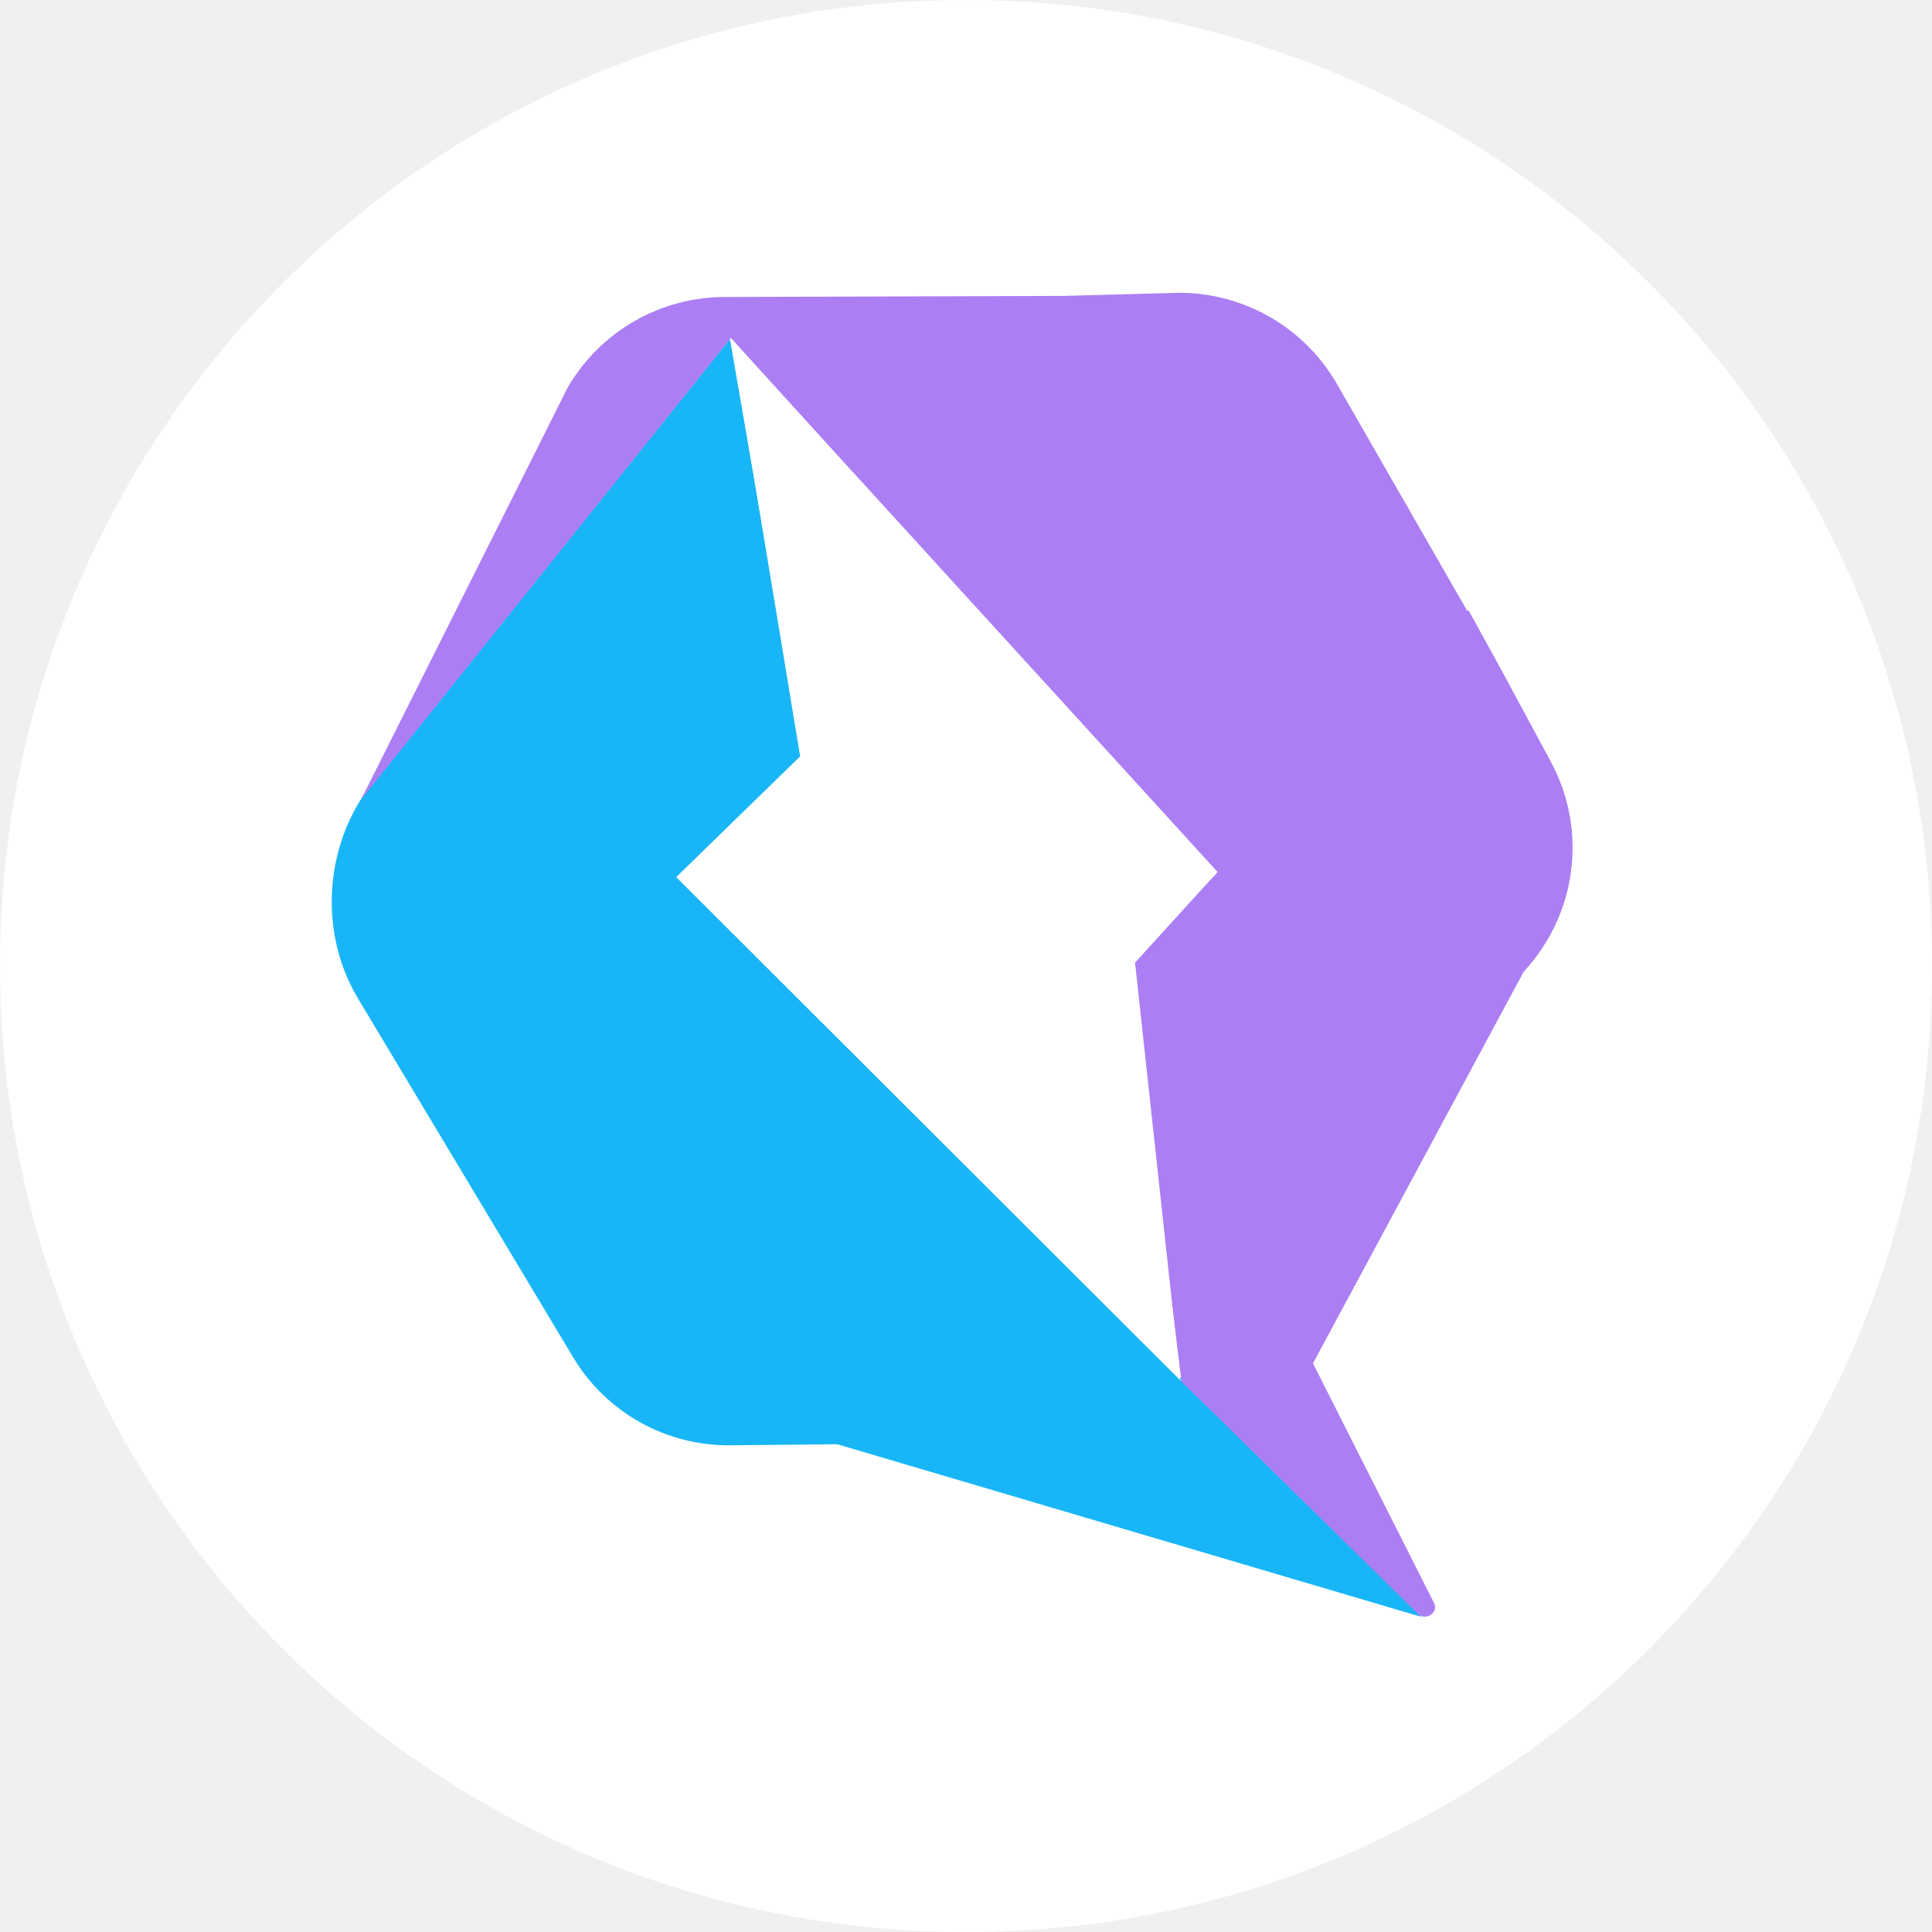
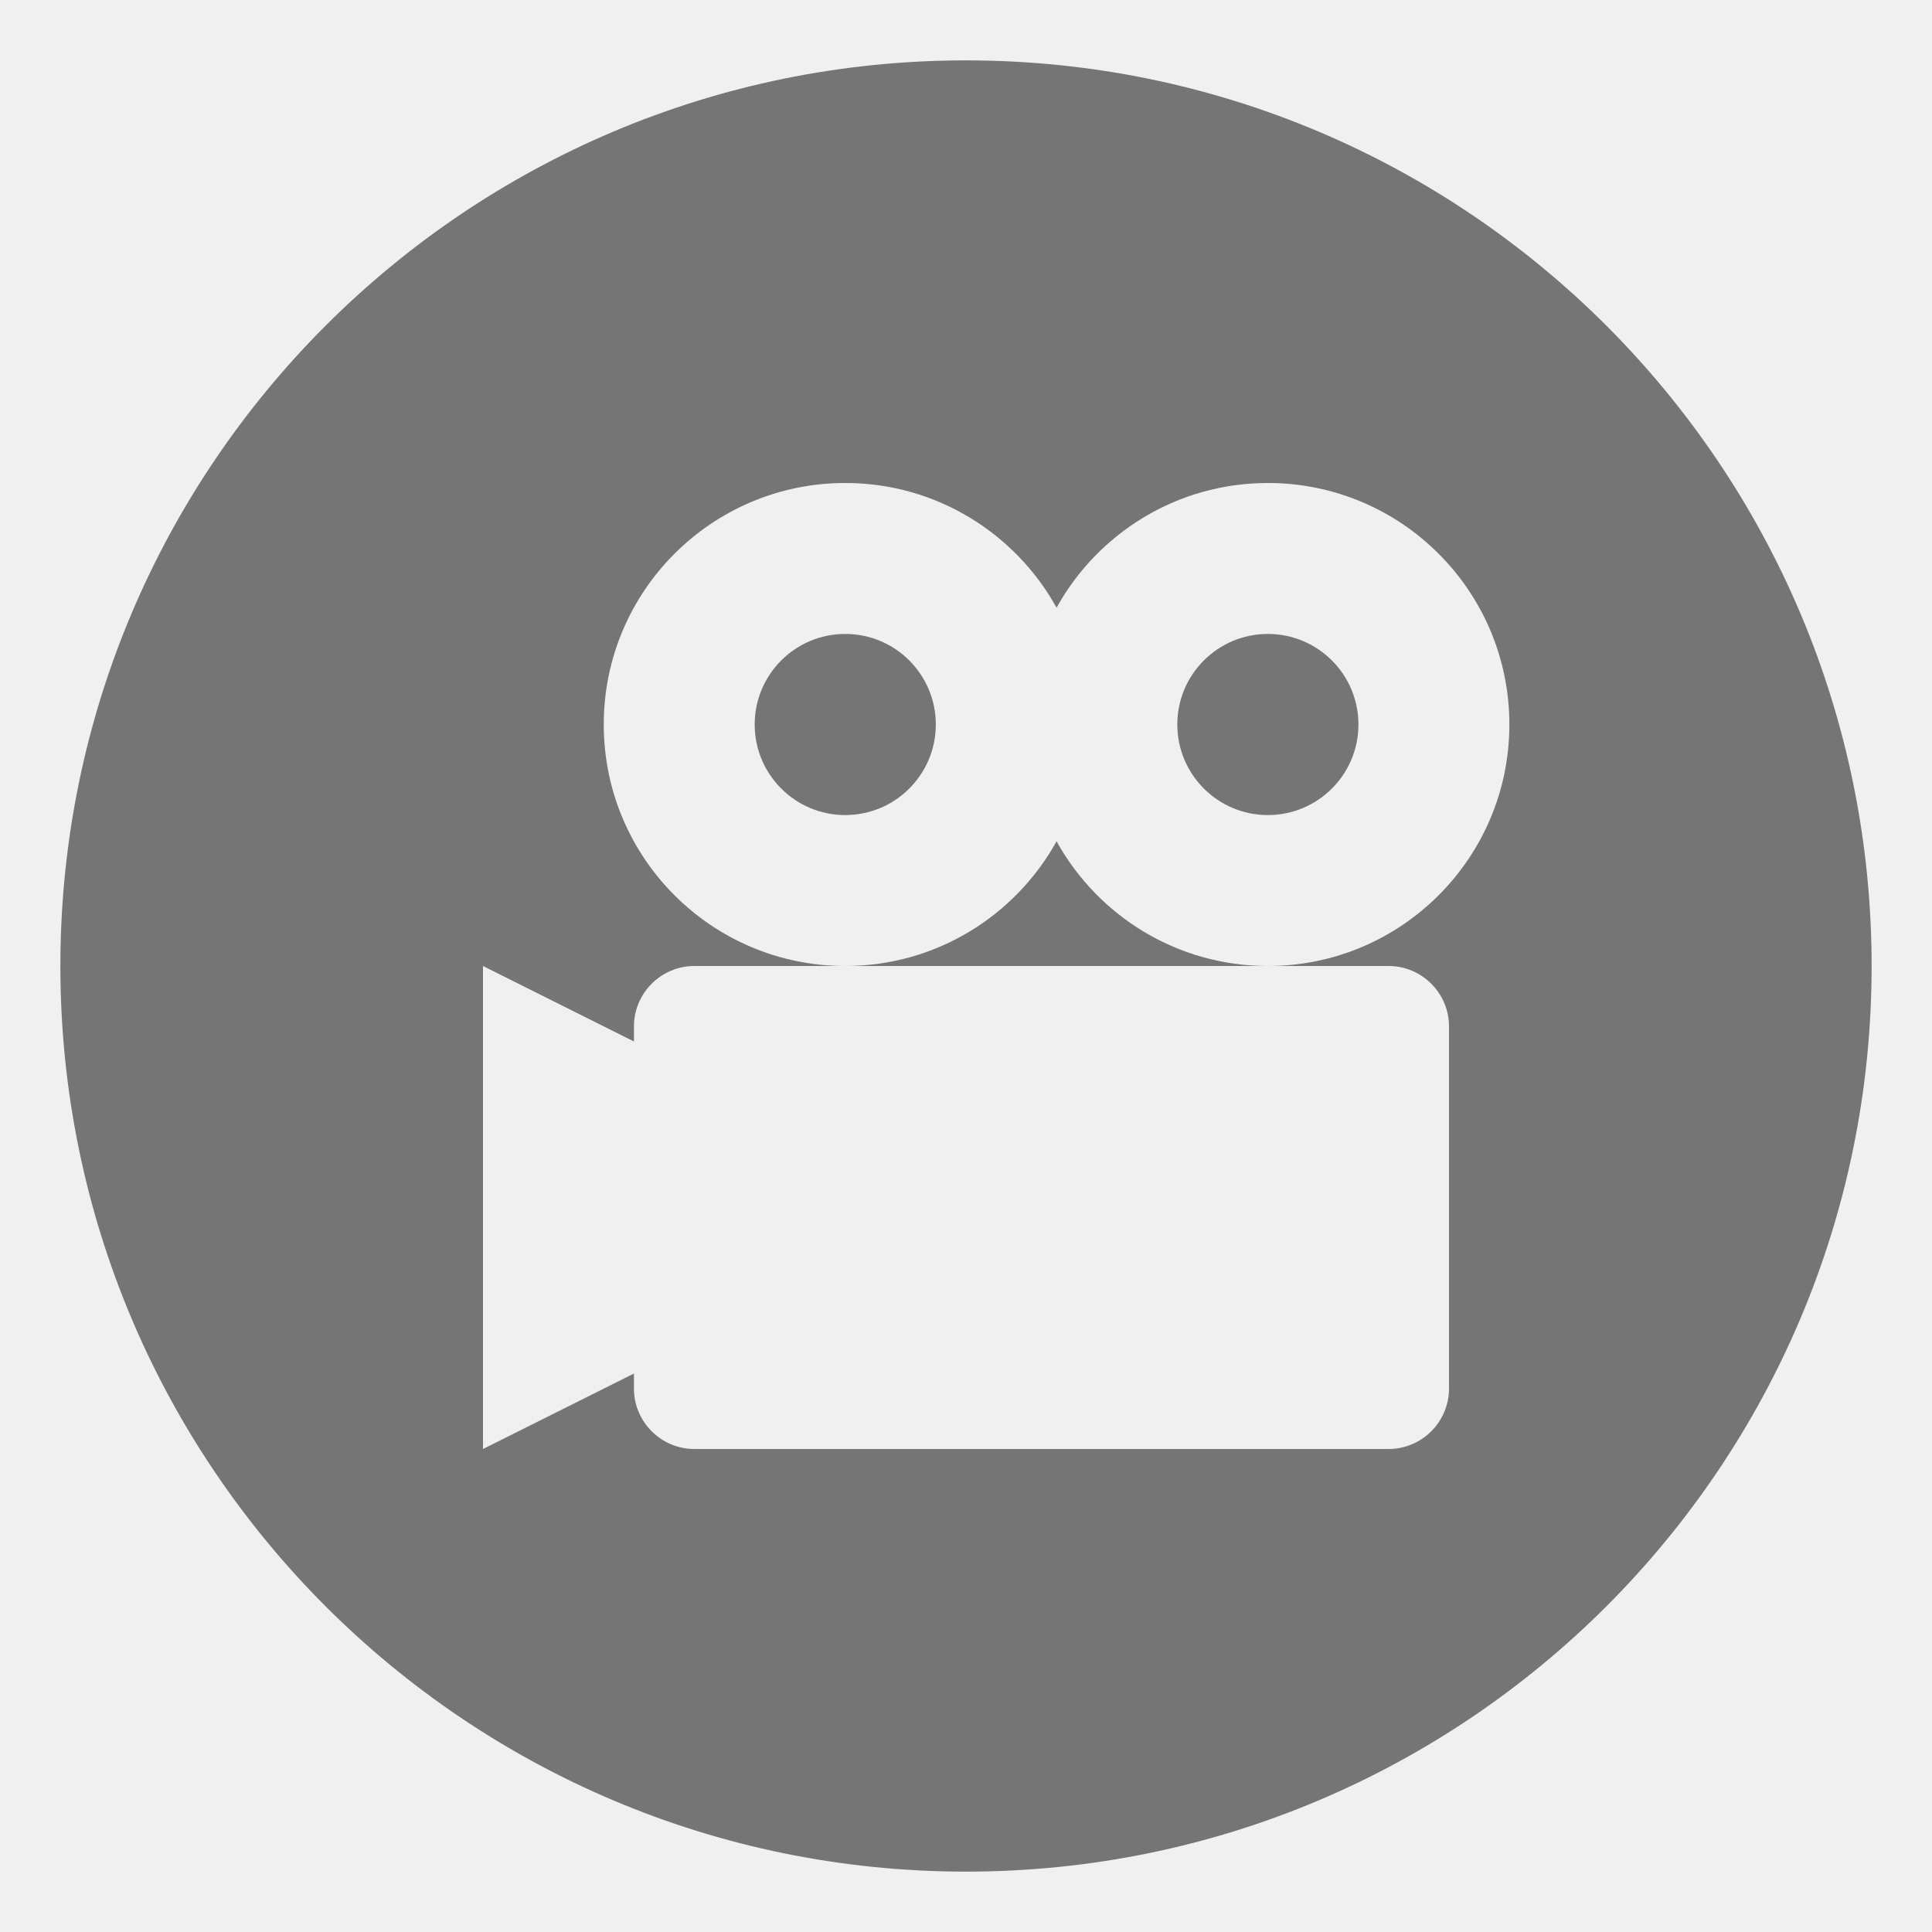
- <svg xmlns="http://www.w3.org/2000/svg" fill="none" viewBox="0 0 500 500">
-   <g clip-path="url(#a)">
-     <circle cx="250" cy="250" r="250" fill="#fff" />
-     <path fill="#18B6F6" d="m367.87 418.45-61.17-61.18-.94.13v-.67L175.7 227.53l32.05-31.13L188.9 87.73 99.56 199.09c-15.22 15.42-18.03 40.51-7.08 59.03l55.83 93.11a46.82 46.82 0 0 0 40.73 22.81l27.65-.27 151.18 44.68Z" />
-     <path fill="#AC7EF4" d="m401.25 196.94-12.29-22.81-6.41-11.67-2.54-4.56-.26.26-33.66-58.63a47.07 47.07 0 0 0-41.27-23.75l-29.51.8-88.01.28a47.07 47.07 0 0 0-40.33 23.34L93.4 207l95.76-119.54L314.7 226.19l-22.3 22.67 13.35 108.54.13-.26v.26h-.26l.26.27 10.42 10.2 50.62 49.78c2.13 2 5.6-.4 4.13-2.96l-31.25-61.85 54.5-101.3 1.73-2c.67-.81 1.33-1.62 1.87-2.42a46.8 46.8 0 0 0 3.34-50.18Z" />
-     <path fill="#fff" d="M315.1 225.65 189.18 87.6l17.9 108.14L175 227l130.5 130.27-11.75-108.14 21.37-23.48Z" />
-   </g>
-   <defs>
-     <clipPath id="a">
-       <path fill="#fff" d="M0 0h500v500H0z" />
-     </clipPath>
-   </defs>
+ <svg xmlns="http://www.w3.org/2000/svg" viewBox="0 0 64 64" enable-background="new 0 0 64 64">
+   <path d="m35 27.869c-1.364 2.463-3.986 4.131-7 4.131h14c-3.014 0-5.636-1.668-7-4.131" fill="#757575" />
+   <circle cx="28" cy="24" r="3" fill="#757575" />
+   <circle cx="42" cy="24" r="3" fill="#757575" />
+   <path d="m32 2c-16.568 0-30 13.432-30 30s13.432 30 30 30 30-13.432 30-30-13.432-30-30-30m14 30c1.1 0 2 .9 2 2v12c0 1.1-.9 2-2 2h-23c-1.1 0-2-.9-2-2v-.5l-5 2.5v-16l5 2.5v-.5c0-1.1.9-2 2-2h5c-4.418 0-8-3.582-8-8s3.582-8 8-8c3.014 0 5.636 1.668 7 4.131 1.364-2.463 3.986-4.131 7-4.131 4.418 0 8 3.582 8 8s-3.582 8-8 8h4" fill="#757575" />
</svg>
